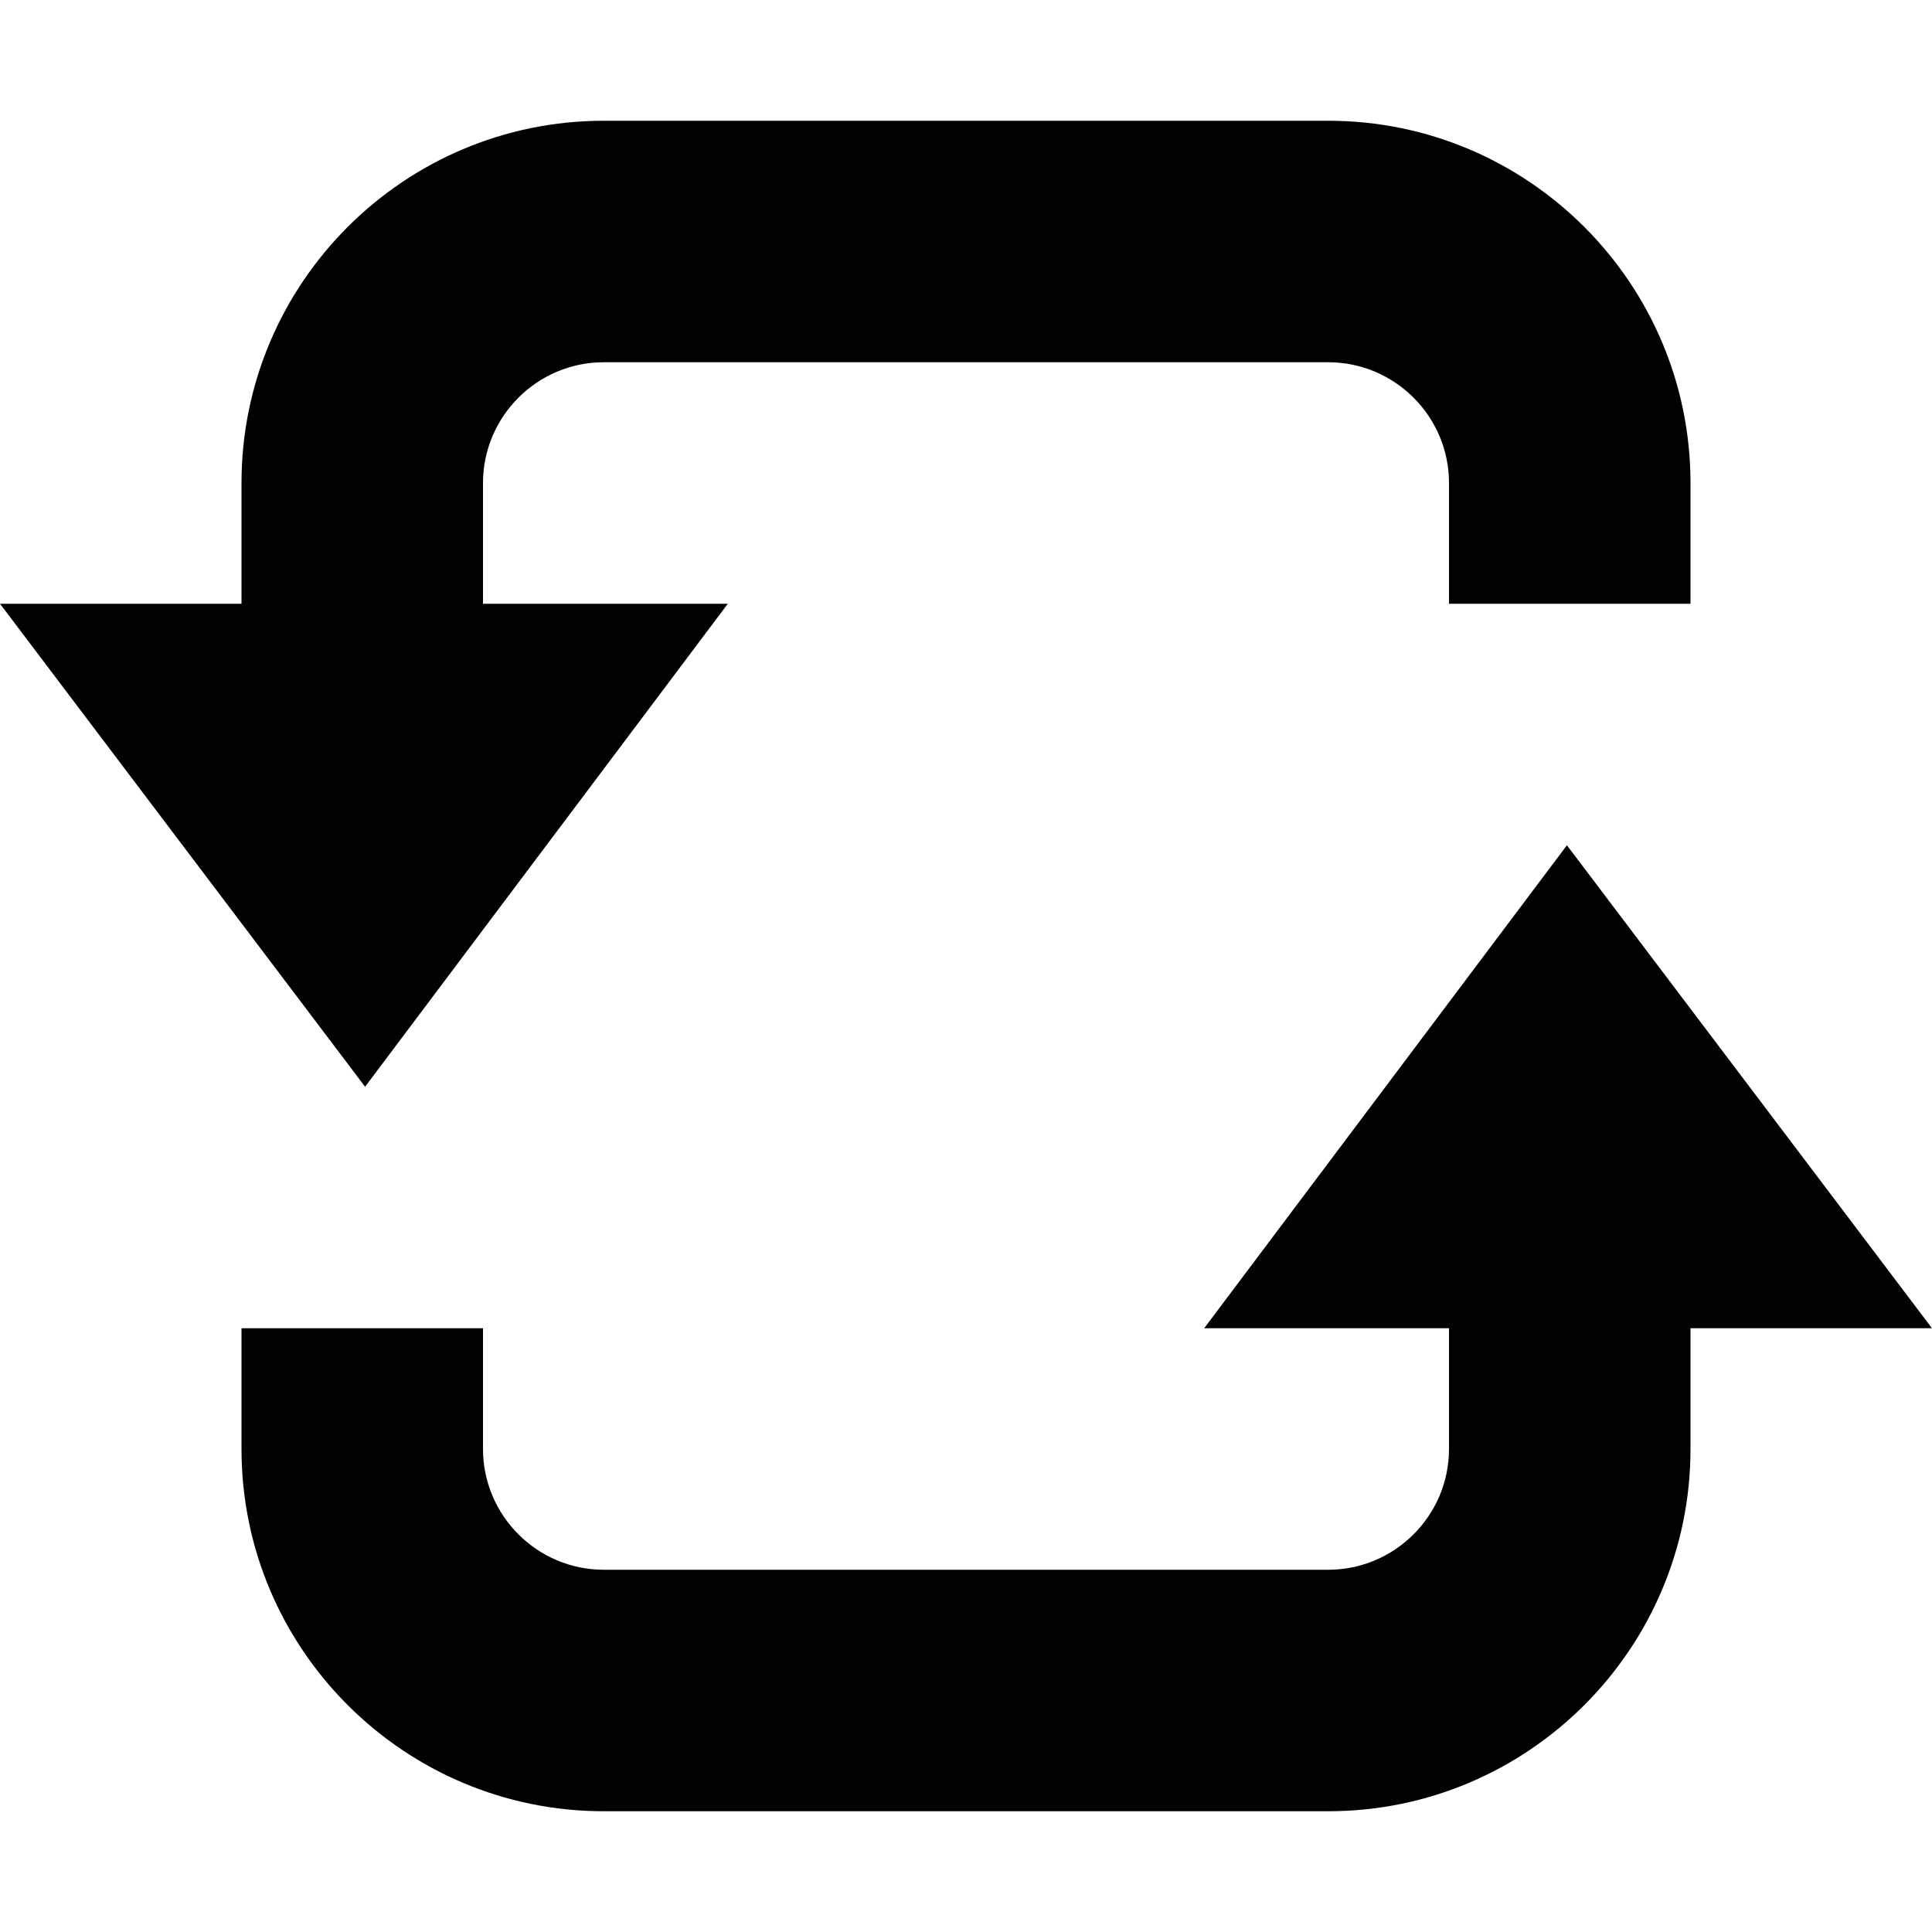
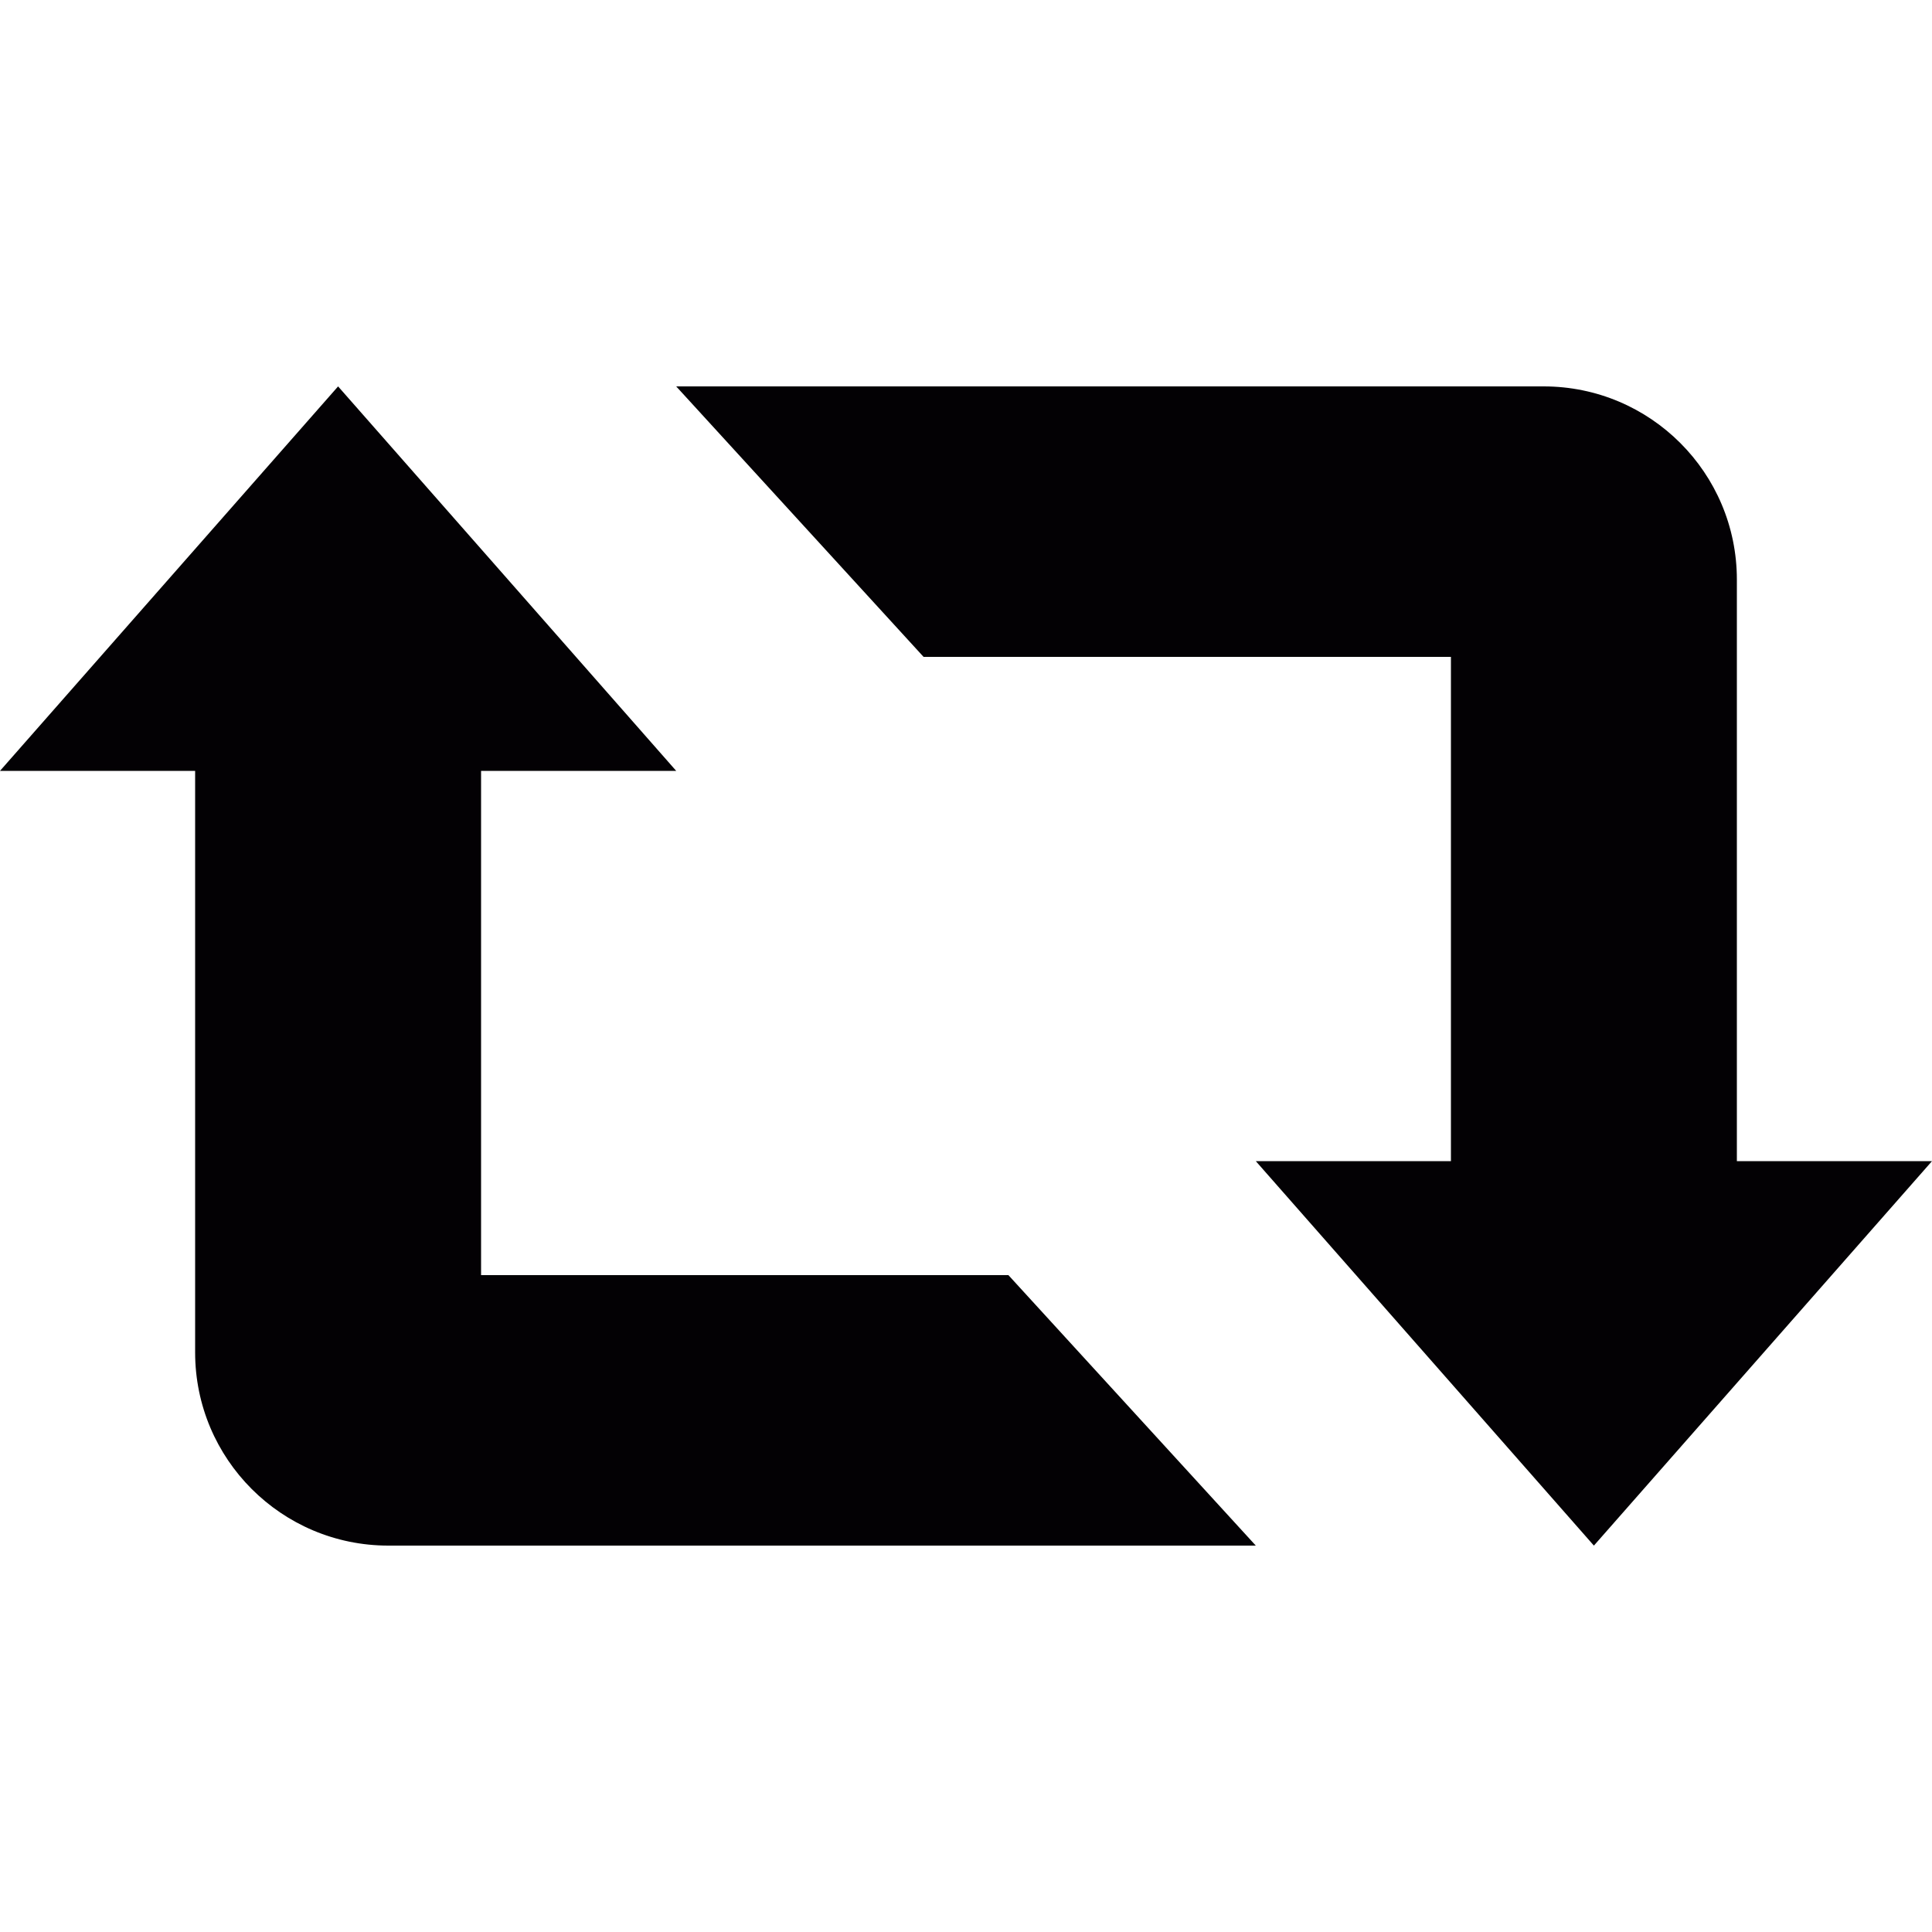
- <svg xmlns="http://www.w3.org/2000/svg" width="15px" height="15px" viewBox="0 0 32 32">
-   <g fill="#030104">
-     <path d="M19.945 22l6.008-8L32 22h-4v2c0 3.31-2.69 6-6 6H10c-3.31 0-6-2.69-6-6v-2h4v2c0 1.102.898 2 2 2h12c1.102 0 2-.898 2-2v-2h-4.055zM12.055 10l-6.008 8L0 10h4V8c0-3.31 2.69-6 6-6h12c3.31 0 6 2.69 6 6v2h-4V8c0-1.102-.898-2-2-2H10c-1.102 0-2 .898-2 2v2h4.055z" />
-   </g>
+ <svg xmlns="http://www.w3.org/2000/svg" viewBox="0 0 100 100">
+   <path d="M24.9 66V39.9H35L17.5 20 0 39.9h10.1V70c0 5.523 4.476 10 10 10H65L52.195 66H24.9zm65-5.9V30c0-5.523-4.477-10-10-10H35l12.804 14H75.1v26.1H65L82.5 80 100 60.1H89.9z" fill="#030104" />
</svg>
